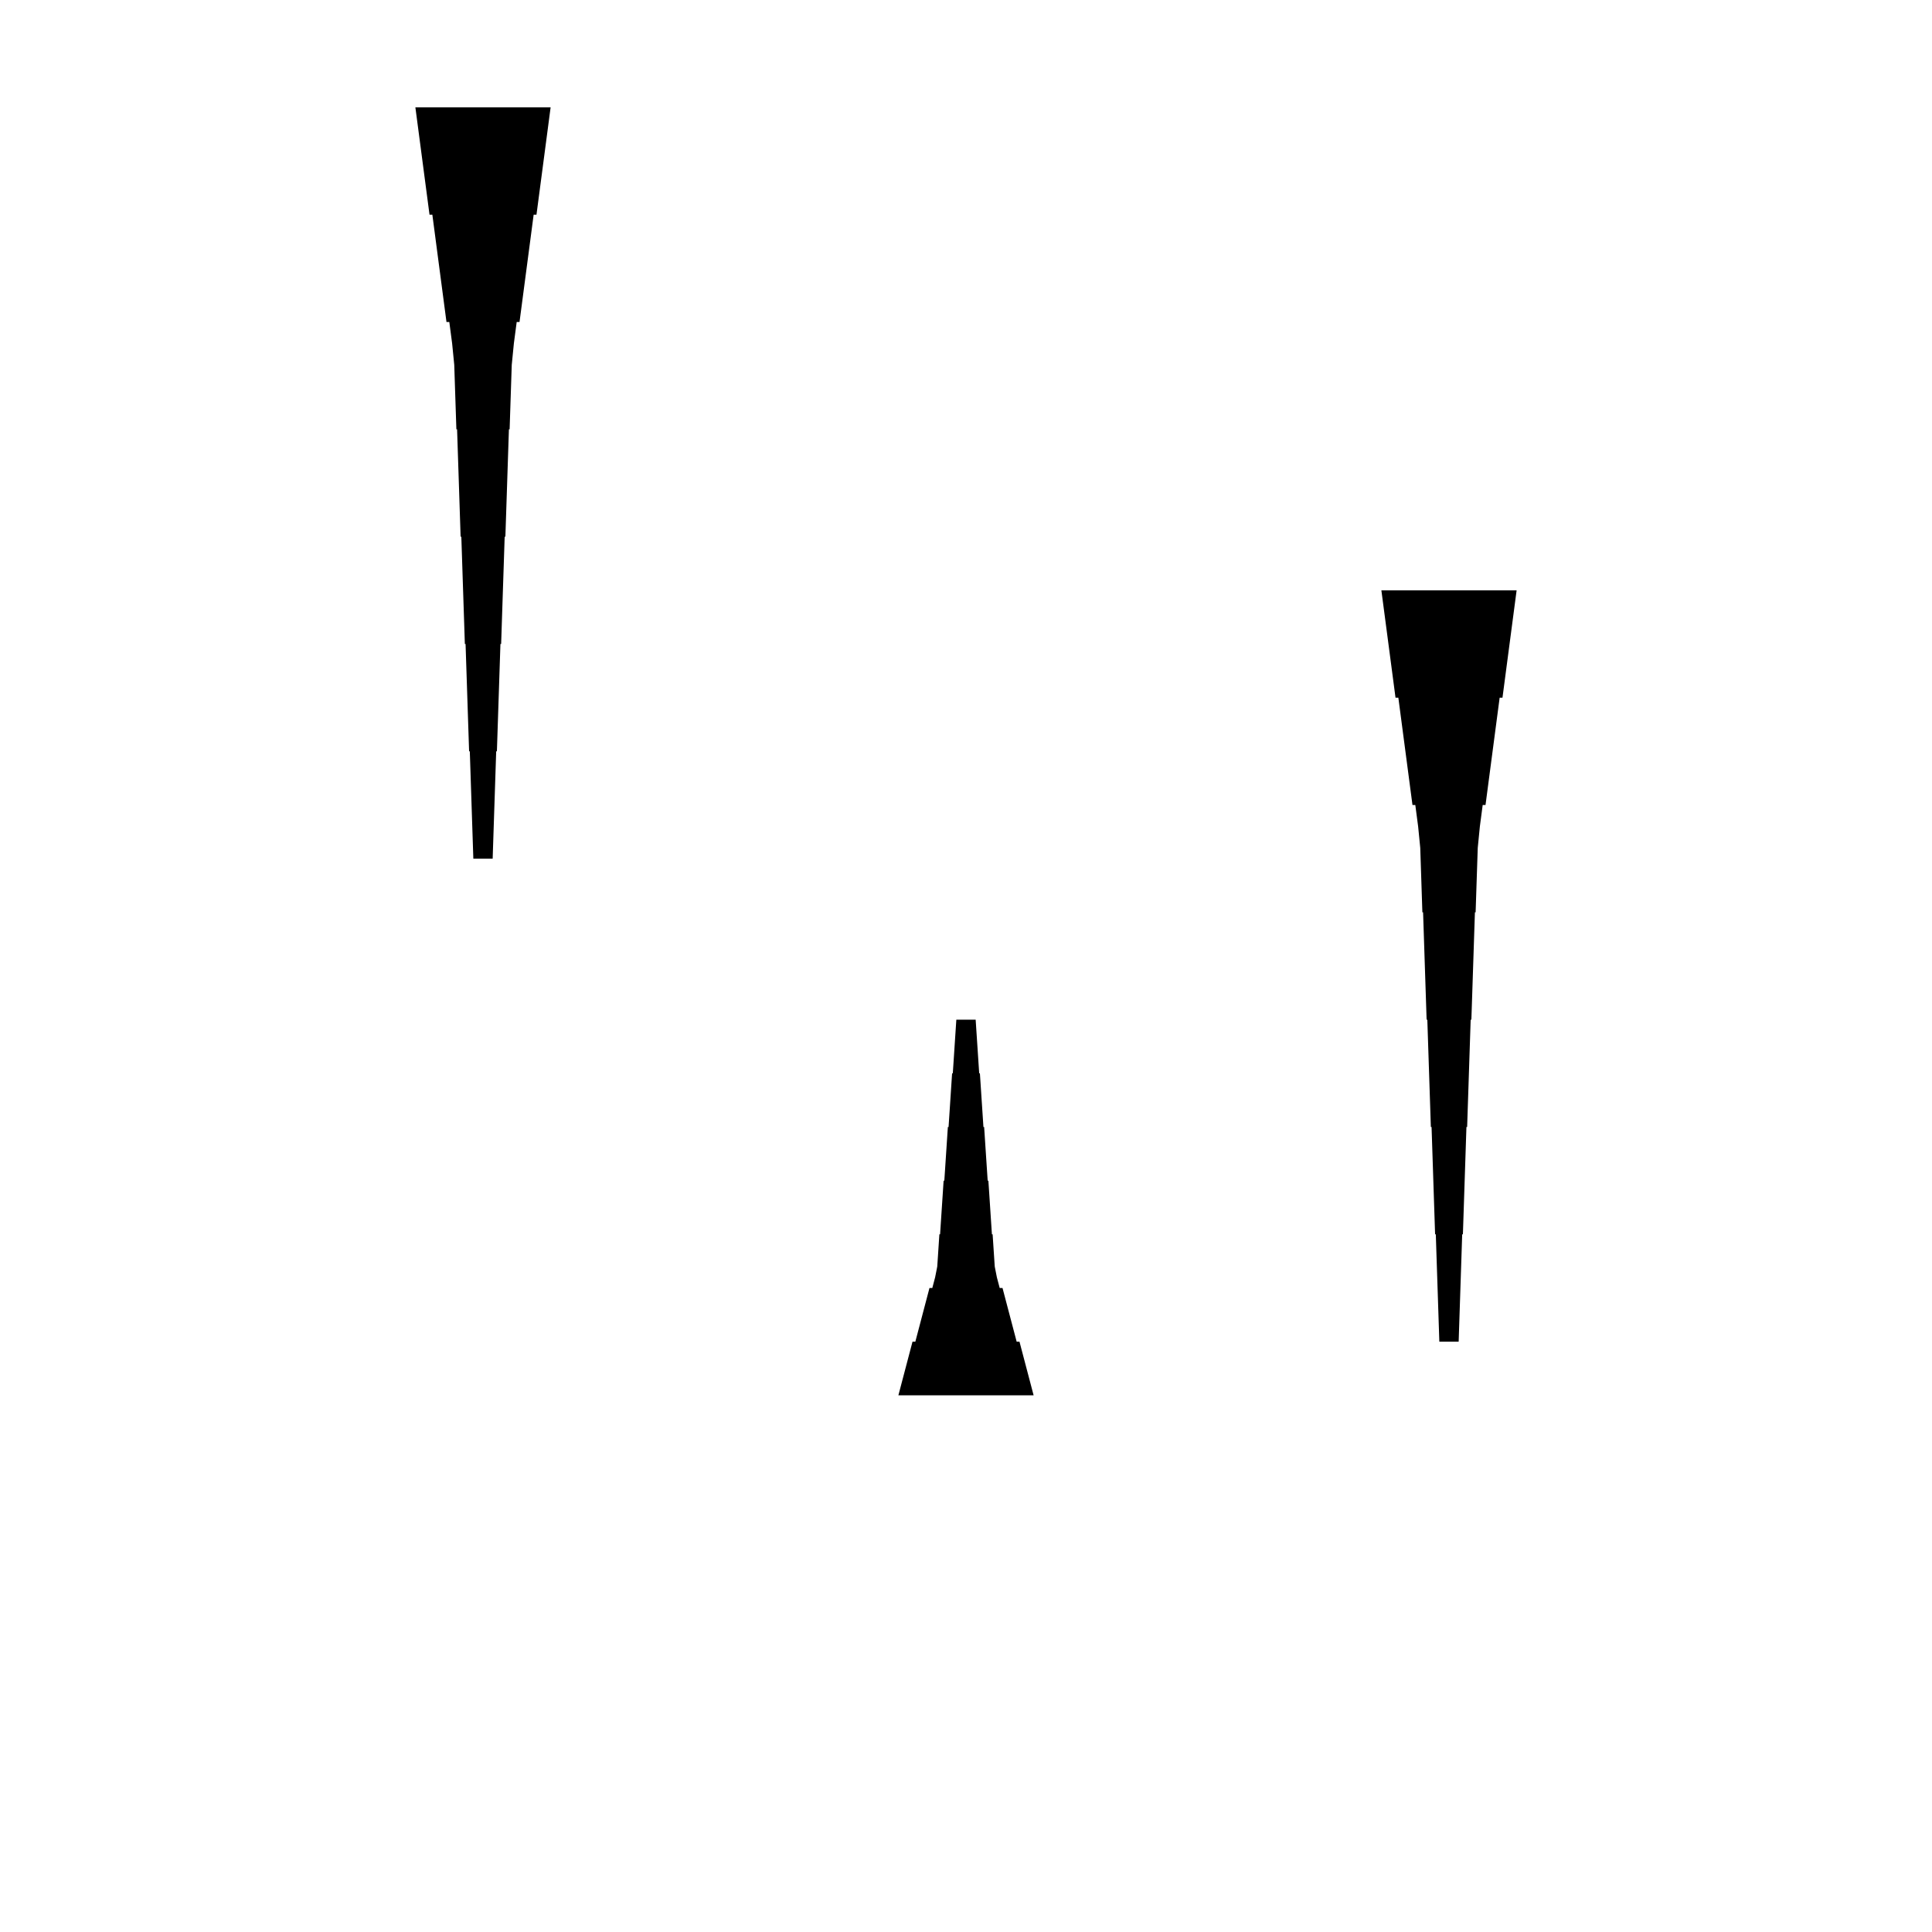
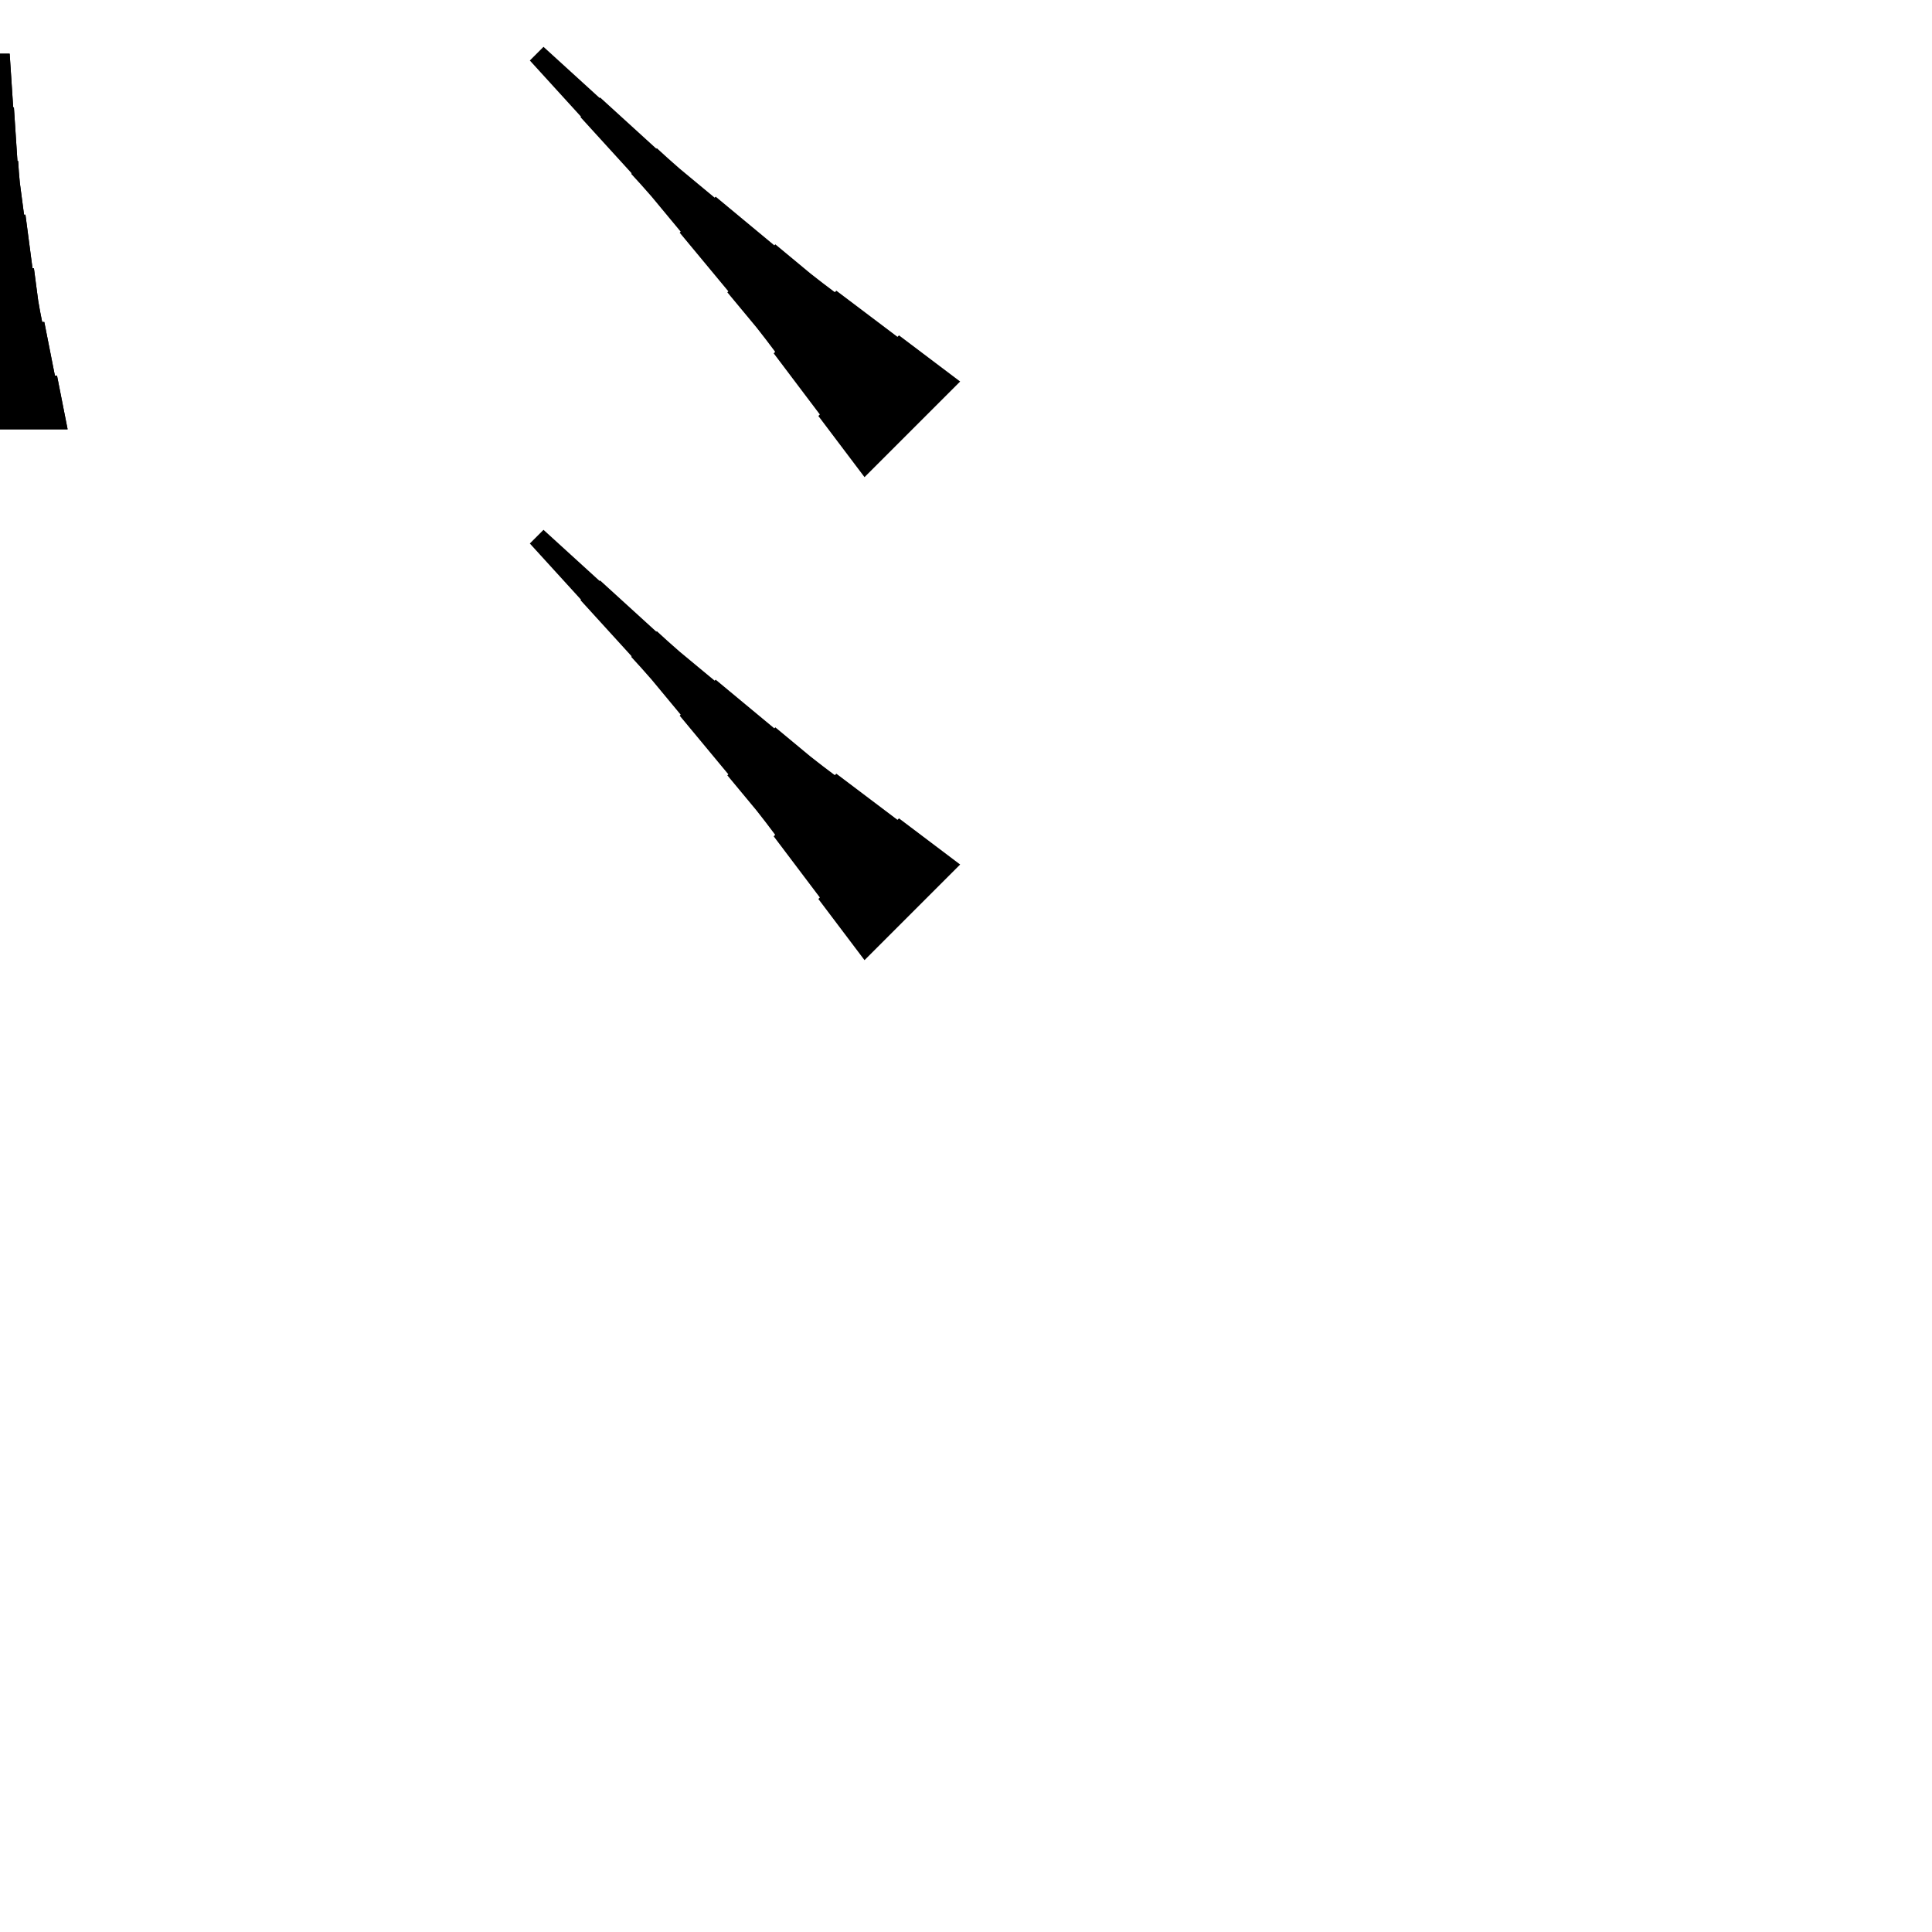
<svg xmlns="http://www.w3.org/2000/svg" version="1.1" width="283.465pt" height="283.465pt" viewBox="0 0 283.465 283.465">
-   <polygon points="131.811 204.724 132.226 203.15 132.641 201.575 133.055 200 133.47 198.425 133.885 196.85 134.3 196.85 134.715 195.276 135.13 193.701 135.544 192.126 135.959 190.551 136.374 188.976 136.789 188.976 137.204 187.402 137.515 185.827 137.619 184.252 137.722 182.677 137.826 181.102 137.93 181.102 138.033 179.528 138.137 177.953 138.241 176.378 138.345 174.803 138.448 173.228 138.552 173.228 138.656 171.654 138.759 170.079 138.863 168.504 138.967 166.929 139.071 165.354 139.174 165.354 139.278 163.78 139.382 162.205 139.485 160.63 139.589 159.055 139.693 157.48 139.796 157.48 139.9 155.905 140.004 154.331 140.107 152.756 140.211 151.181 140.315 149.606 143.15 149.606 143.253 151.181 143.357 152.756 143.461 154.331 143.564 155.905 143.668 157.48 143.772 157.48 143.876 159.055 143.979 160.63 144.083 162.205 144.187 163.78 144.29 165.354 144.394 165.354 144.498 166.929 144.601 168.504 144.705 170.079 144.809 171.654 144.913 173.228 145.016 173.228 145.12 174.803 145.224 176.378 145.327 177.953 145.431 179.528 145.535 181.102 145.639 181.102 145.742 182.677 145.846 184.252 145.95 185.827 146.261 187.402 146.676 188.976 147.09 188.976 147.505 190.551 147.92 192.126 148.335 193.701 148.75 195.276 149.165 196.85 149.579 196.85 149.994 198.425 150.409 200 150.824 201.575 151.239 203.15 151.654 204.724" fill="rgba(0,0,0,1)" />
-   <polygon points="222.52 86.614 222.105 89.764 221.69 92.913 221.275 96.063 220.86 99.213 220.446 102.362 220.031 102.362 219.616 105.512 219.201 108.661 218.786 111.811 218.371 114.961 217.957 118.11 217.542 118.11 217.127 121.26 216.816 124.409 216.712 127.559 216.608 130.709 216.505 133.858 216.401 133.858 216.297 137.008 216.194 140.157 216.09 143.307 215.986 146.457 215.882 149.606 215.779 149.606 215.675 152.756 215.571 155.905 215.468 159.055 215.364 162.205 215.26 165.354 215.156 165.354 215.053 168.504 214.949 171.654 214.845 174.803 214.742 177.953 214.638 181.102 214.534 181.102 214.431 184.252 214.327 187.402 214.223 190.551 214.119 193.701 214.016 196.85 211.181 196.85 211.077 193.701 210.974 190.551 210.87 187.402 210.766 184.252 210.663 181.102 210.559 181.102 210.455 177.953 210.351 174.803 210.248 171.654 210.144 168.504 210.04 165.354 209.937 165.354 209.833 162.205 209.729 159.055 209.625 155.905 209.522 152.756 209.418 149.606 209.314 149.606 209.211 146.457 209.107 143.307 209.003 140.157 208.9 137.008 208.796 133.858 208.692 133.858 208.588 130.709 208.485 127.559 208.381 124.409 208.07 121.26 207.655 118.11 207.24 118.11 206.825 114.961 206.411 111.811 205.996 108.661 205.581 105.512 205.166 102.362 204.751 102.362 204.337 99.213 203.922 96.063 203.507 92.913 203.092 89.764 202.677 86.614" fill="rgba(0,0,0,1)" />
-   <polygon points="80.787 15.748 80.373 18.898 79.958 22.047 79.543 25.197 79.128 28.346 78.713 31.496 78.298 31.496 77.884 34.646 77.469 37.795 77.054 40.945 76.639 44.094 76.224 47.244 75.809 47.244 75.395 50.394 75.084 53.543 74.98 56.693 74.876 59.843 74.772 62.992 74.669 62.992 74.565 66.142 74.461 69.291 74.358 72.441 74.254 75.591 74.15 78.74 74.046 78.74 73.943 81.89 73.839 85.039 73.735 88.189 73.632 91.339 73.528 94.488 73.424 94.488 73.32 97.638 73.217 100.787 73.113 103.937 73.009 107.087 72.906 110.236 72.802 110.236 72.698 113.386 72.595 116.535 72.491 119.685 72.387 122.835 72.284 125.984 69.449 125.984 69.345 122.835 69.241 119.685 69.138 116.535 69.034 113.386 68.93 110.236 68.827 110.236 68.723 107.087 68.619 103.937 68.516 100.787 68.412 97.638 68.308 94.488 68.204 94.488 68.101 91.339 67.997 88.189 67.893 85.039 67.79 81.89 67.686 78.74 67.582 78.74 67.478 75.591 67.375 72.441 67.271 69.291 67.167 66.142 67.064 62.992 66.96 62.992 66.856 59.843 66.752 56.693 66.649 53.543 66.338 50.394 65.923 47.244 65.508 47.244 65.093 44.094 64.678 40.945 64.263 37.795 63.849 34.646 63.434 31.496 63.019 31.496 62.604 28.346 62.189 25.197 61.775 22.047 61.36 18.898 60.945 15.748" fill="rgba(0,0,0,1)" />
+   <polygon points="-9.921 62.992 -9.61 61.417 -9.299 59.843 -8.988 58.268 -8.677 56.693 -8.366 55.118 -8.055 55.118 -7.743 53.543 -7.432 51.968 -7.121 50.394 -6.81 48.819 -6.499 47.244 -6.188 47.244 -5.877 45.669 -5.6 44.094 -5.393 42.52 -5.185 40.945 -4.978 39.37 -4.771 39.37 -4.563 37.795 -4.356 36.221 -4.148 34.646 -3.941 33.071 -3.733 31.496 -3.526 31.496 -3.319 29.921 -3.111 28.346 -2.904 26.772 -2.765 25.197 -2.662 23.622 -2.558 23.622 -2.454 22.047 -2.351 20.472 -2.247 18.898 -2.143 17.323 -2.04 15.748 -1.936 15.748 -1.832 14.173 -1.728 12.598 -1.625 11.024 -1.521 9.449 -1.417 7.874 1.417 7.874 1.521 9.449 1.625 11.024 1.728 12.598 1.832 14.173 1.936 15.748 2.04 15.748 2.143 17.323 2.247 18.898 2.351 20.472 2.454 22.047 2.558 23.622 2.662 23.622 2.765 25.197 2.904 26.772 3.111 28.346 3.319 29.921 3.526 31.496 3.733 31.496 3.941 33.071 4.148 34.646 4.356 36.221 4.563 37.795 4.771 39.37 4.978 39.37 5.185 40.945 5.393 42.52 5.6 44.094 5.877 45.669 6.188 47.244 6.499 47.244 6.81 48.819 7.121 50.394 7.432 51.968 7.743 53.543 8.055 55.118 8.366 55.118 8.677 56.693 8.988 58.268 9.299 59.843 9.61 61.417 9.921 62.992" fill="rgba(0,0,0,1)" />
+   <polygon points="126.843 140.874 125.488 139.079 124.133 137.284 122.778 135.489 121.424 133.695 120.069 131.9 120.289 131.68 118.934 129.885 117.579 128.09 116.224 126.295 114.87 124.501 113.515 122.706 113.735 122.486 112.38 120.691 111.001 118.921 109.573 117.199 108.144 115.478 106.716 113.756 106.863 113.609 105.435 111.888 104.007 110.166 102.579 108.445 101.15 106.724 99.722 105.002 99.869 104.856 98.441 103.134 97.013 101.412 95.585 99.691 94.108 98.019 92.606 96.37 92.679 96.297 91.178 94.649 89.676 93.001 88.175 91.353 86.674 89.704 85.172 88.056 85.245 87.983 83.744 86.335 82.242 84.687 80.741 83.039 79.239 81.391 77.738 79.742 79.742 77.738 81.391 79.239 83.039 80.741 84.687 82.242 86.335 83.744 87.983 85.245 88.056 85.172 89.704 86.674 91.353 88.175 93.001 89.676 94.649 91.178 96.297 92.679 96.37 92.606 98.019 94.108 99.691 95.585 101.412 97.013 103.134 98.441 104.856 99.869 105.002 99.722 106.724 101.15 108.445 102.579 110.166 104.007 111.888 105.435 113.609 106.863 113.756 106.716 115.478 108.144 117.199 109.573 118.921 111.001 120.691 112.38 122.486 113.735 122.706 113.515 124.501 114.87 126.295 116.224 128.09 117.579 129.885 118.934 131.68 120.289 131.9 120.069 133.695 121.424 135.489 122.778 137.284 124.133 139.079 125.488 140.874 126.843" fill="rgba(0,0,0,1)" />
+   <polygon points="126.843 70.007 125.488 68.213 124.133 66.418 122.778 64.623 121.424 62.828 120.069 61.033 120.289 60.813 118.934 59.019 117.579 57.224 116.224 55.429 114.87 53.634 113.515 51.84 113.735 51.62 112.38 49.825 111.001 48.054 109.573 46.333 108.144 44.611 106.716 42.89 106.863 42.743 105.435 41.022 104.007 39.3 102.579 37.579 101.15 35.858 99.722 34.136 99.869 33.989 98.441 32.268 97.013 30.546 95.585 28.825 94.108 27.152 92.606 25.504 92.679 25.431 91.178 23.783 89.676 22.135 88.175 20.486 86.674 18.838 85.172 17.19 85.245 17.117 83.744 15.469 82.242 13.821 80.741 12.172 79.239 10.524 77.738 8.876 79.742 6.872 81.391 8.373 83.039 9.875 84.687 11.376 86.335 12.878 87.983 14.379 88.056 14.306 89.704 15.807 91.353 17.309 93.001 18.81 94.649 20.312 96.297 21.813 96.37 21.74 98.019 23.241 99.691 24.718 101.412 26.146 103.134 27.575 104.856 29.003 105.002 28.856 106.724 30.284 108.445 31.712 110.166 33.141 111.888 34.569 113.609 35.997 113.756 35.85 115.478 37.278 117.199 38.706 118.921 40.135 120.691 41.514 122.486 42.869 122.706 42.649 124.501 44.004 126.295 45.358 128.09 46.713 129.885 48.068 131.68 49.423 131.9 49.203 133.695 50.557 135.489 51.912 137.284 53.267 139.079 54.622 140.874 55.977" fill="rgba(0,0,0,1)" />
+   <polygon points="-9.921 62.992 -9.61 61.417 -9.299 59.843 -8.988 58.268 -8.677 56.693 -8.366 55.118 -8.055 55.118 -7.743 53.543 -7.432 51.968 -7.121 50.394 -6.81 48.819 -6.499 47.244 -6.188 47.244 -5.877 45.669 -5.6 44.094 -5.393 42.52 -5.185 40.945 -4.978 39.37 -4.771 39.37 -4.563 37.795 -4.356 36.221 -4.148 34.646 -3.941 33.071 -3.733 31.496 -3.526 31.496 -3.319 29.921 -3.111 28.346 -2.904 26.772 -2.765 25.197 -2.662 23.622 -2.558 23.622 -2.454 22.047 -2.351 20.472 -2.247 18.898 -2.143 17.323 -2.04 15.748 -1.936 15.748 -1.832 14.173 -1.728 12.598 -1.625 11.024 -1.521 9.449 -1.417 7.874 1.417 7.874 1.521 9.449 1.625 11.024 1.728 12.598 1.832 14.173 1.936 15.748 2.04 15.748 2.143 17.323 2.247 18.898 2.351 20.472 2.454 22.047 2.558 23.622 2.662 23.622 2.765 25.197 2.904 26.772 3.111 28.346 3.319 29.921 3.526 31.496 3.733 31.496 3.941 33.071 4.148 34.646 4.356 36.221 4.563 37.795 4.771 39.37 4.978 39.37 5.185 40.945 5.393 42.52 5.6 44.094 5.877 45.669 6.188 47.244 6.499 47.244 6.81 48.819 7.121 50.394 7.432 51.968 7.743 53.543 8.055 55.118 8.366 55.118 8.677 56.693 8.988 58.268 9.299 59.843 9.61 61.417 9.921 62.992" fill="rgba(0,0,0,1)" />
</svg>
